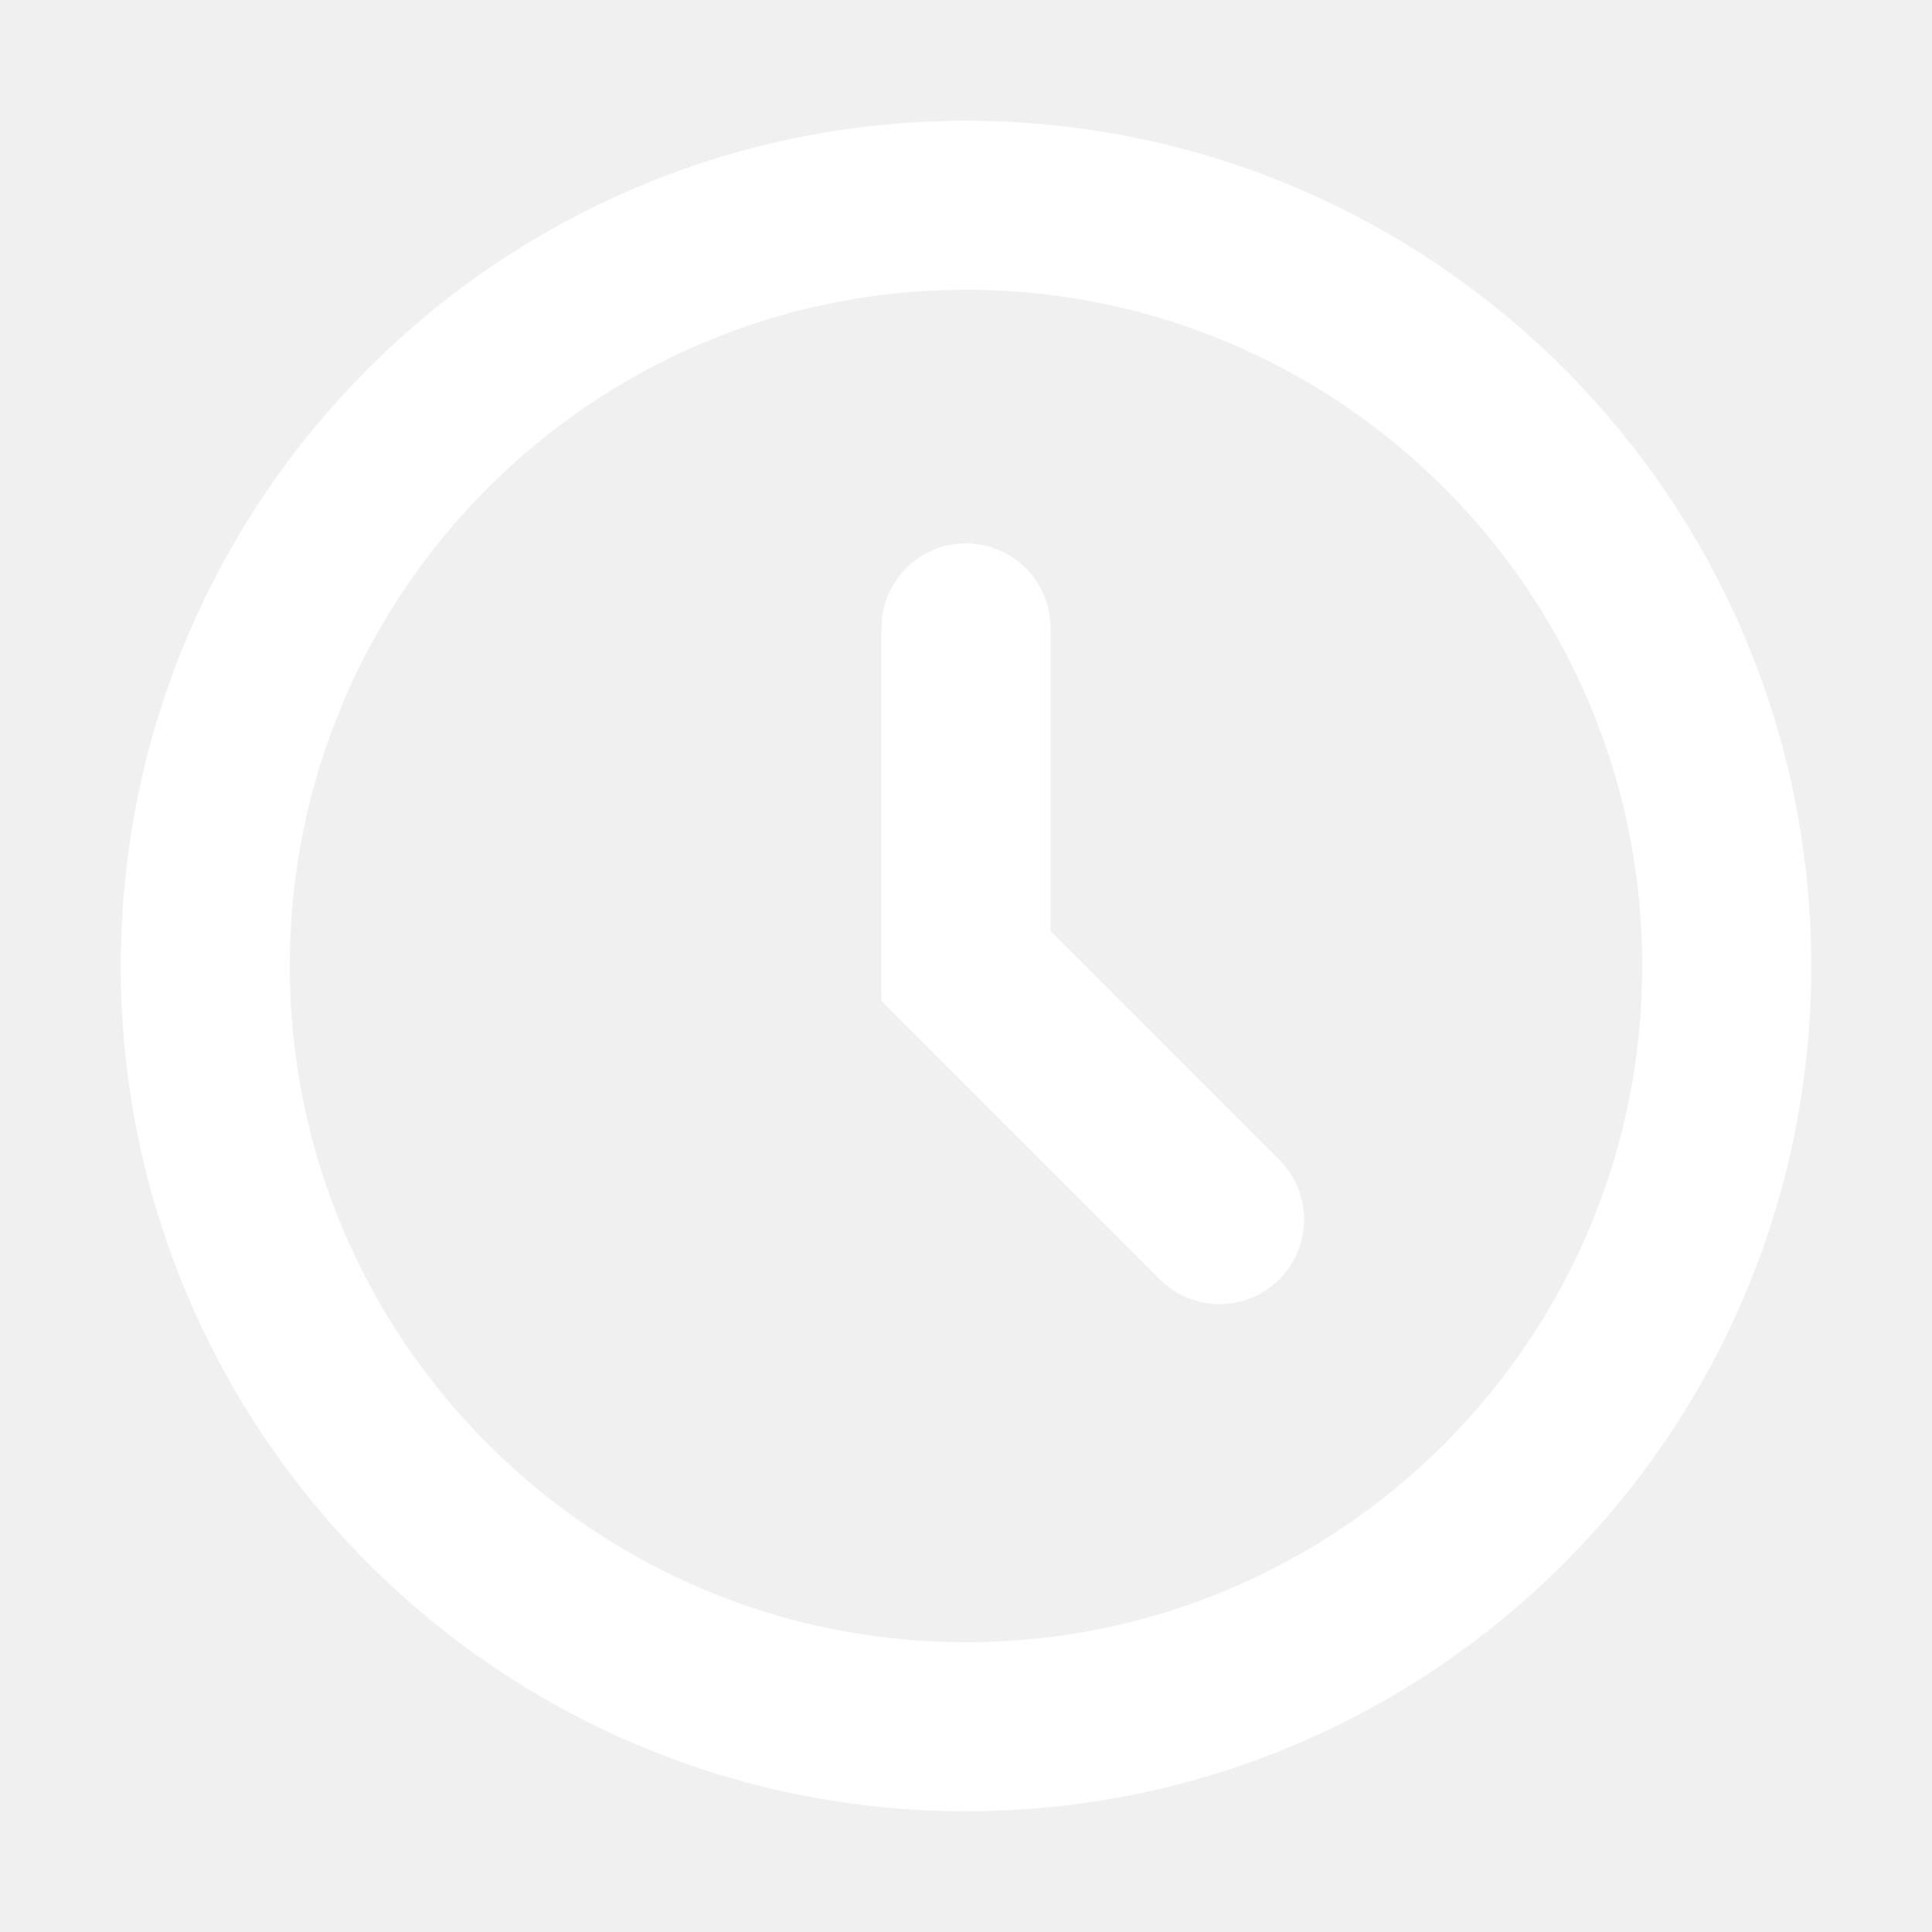
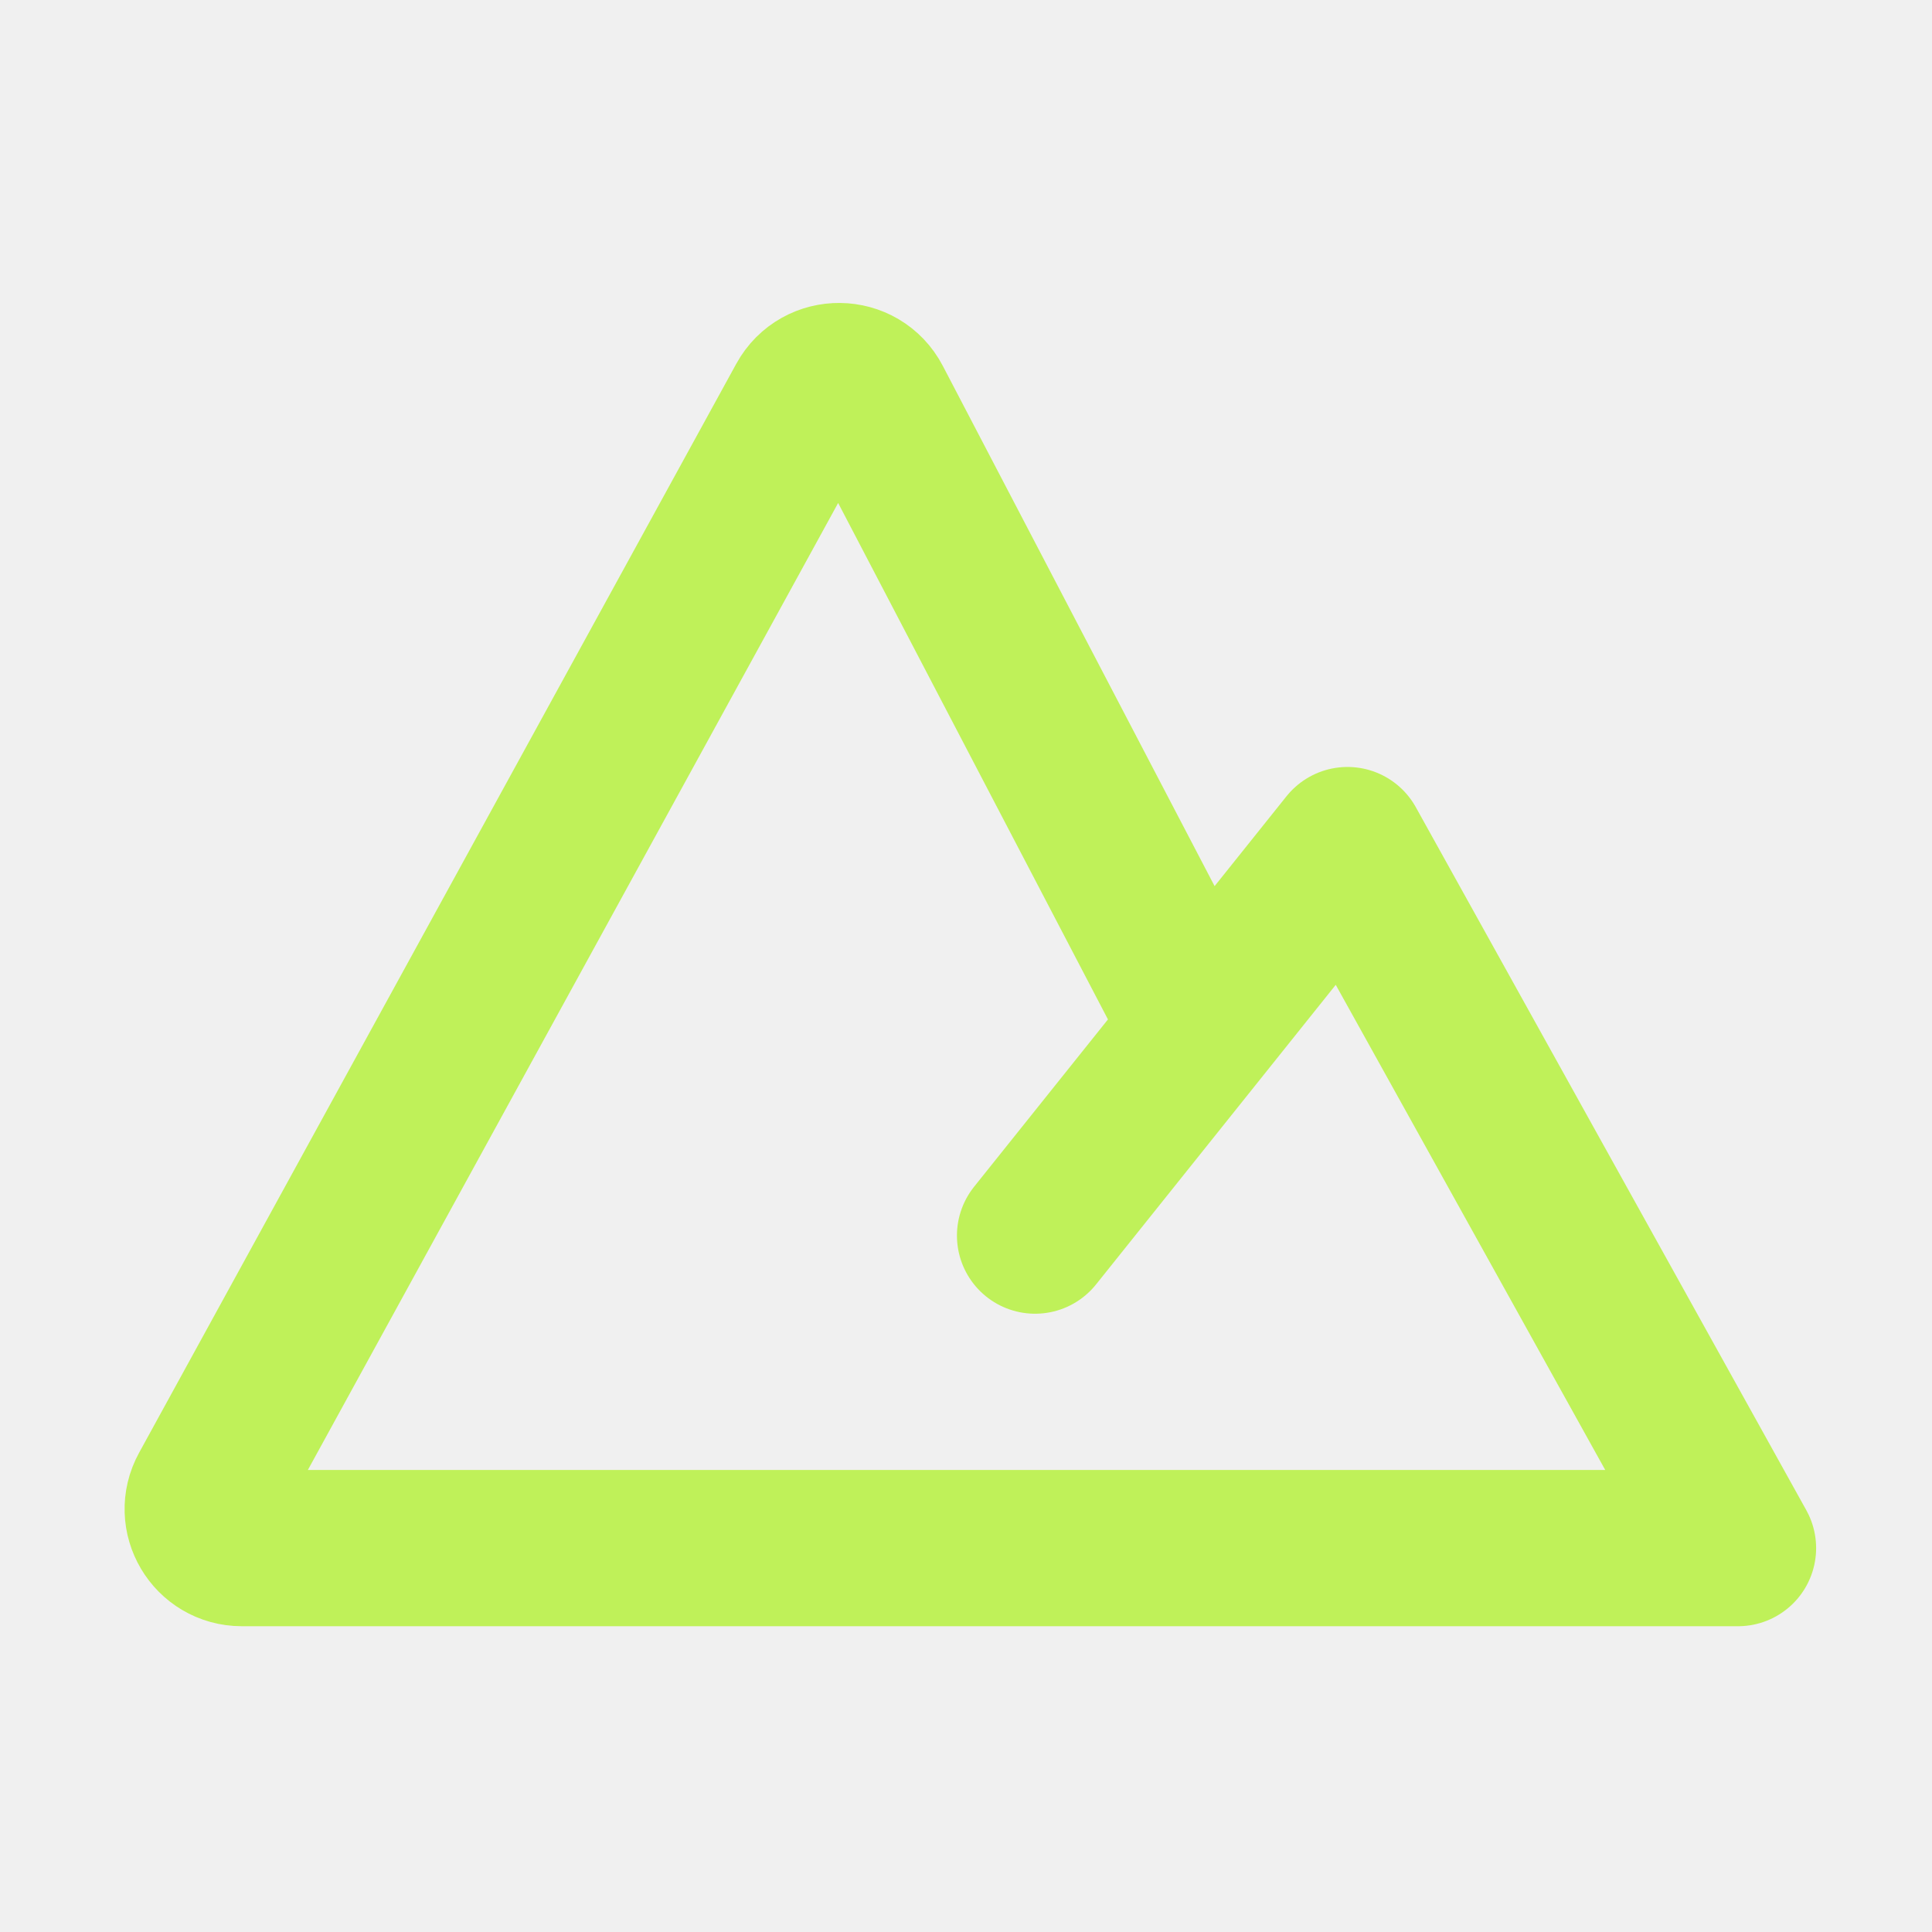
- <svg xmlns="http://www.w3.org/2000/svg" width="800px" height="800px" viewBox="0 0 24 24" fill="none" version="1.1" id="svg1">
+ <svg xmlns="http://www.w3.org/2000/svg" width="800" height="800" viewBox="0 0 24 24" fill="none" version="1.1" id="svg1">
  <defs id="defs1" />
-   <path d="M 12,7.8 V 12 l 3.15,3.15" stroke="#000000" stroke-width="2.1" stroke-linecap="round" id="path1" style="stroke:#ffffff" />
-   <circle cx="12" cy="12" r="9.45" stroke="#000000" stroke-width="2.1" id="circle1" style="stroke:#ffffff" />
+   <path d="m 12.858,15.349 3.881,-4.851 4.851,8.733 H 3.004 c -0.369,0 -0.603,-0.395 -0.425,-0.718 L 9.997,4.986 c 0.186,-0.34 0.676,-0.335 0.855,0.009 l 4.065,7.781" stroke="#000000" stroke-width="1.941" stroke-linecap="round" stroke-linejoin="round" id="path1" style="fill:none;stroke:#bff159;stroke-opacity:1" />
</svg>
